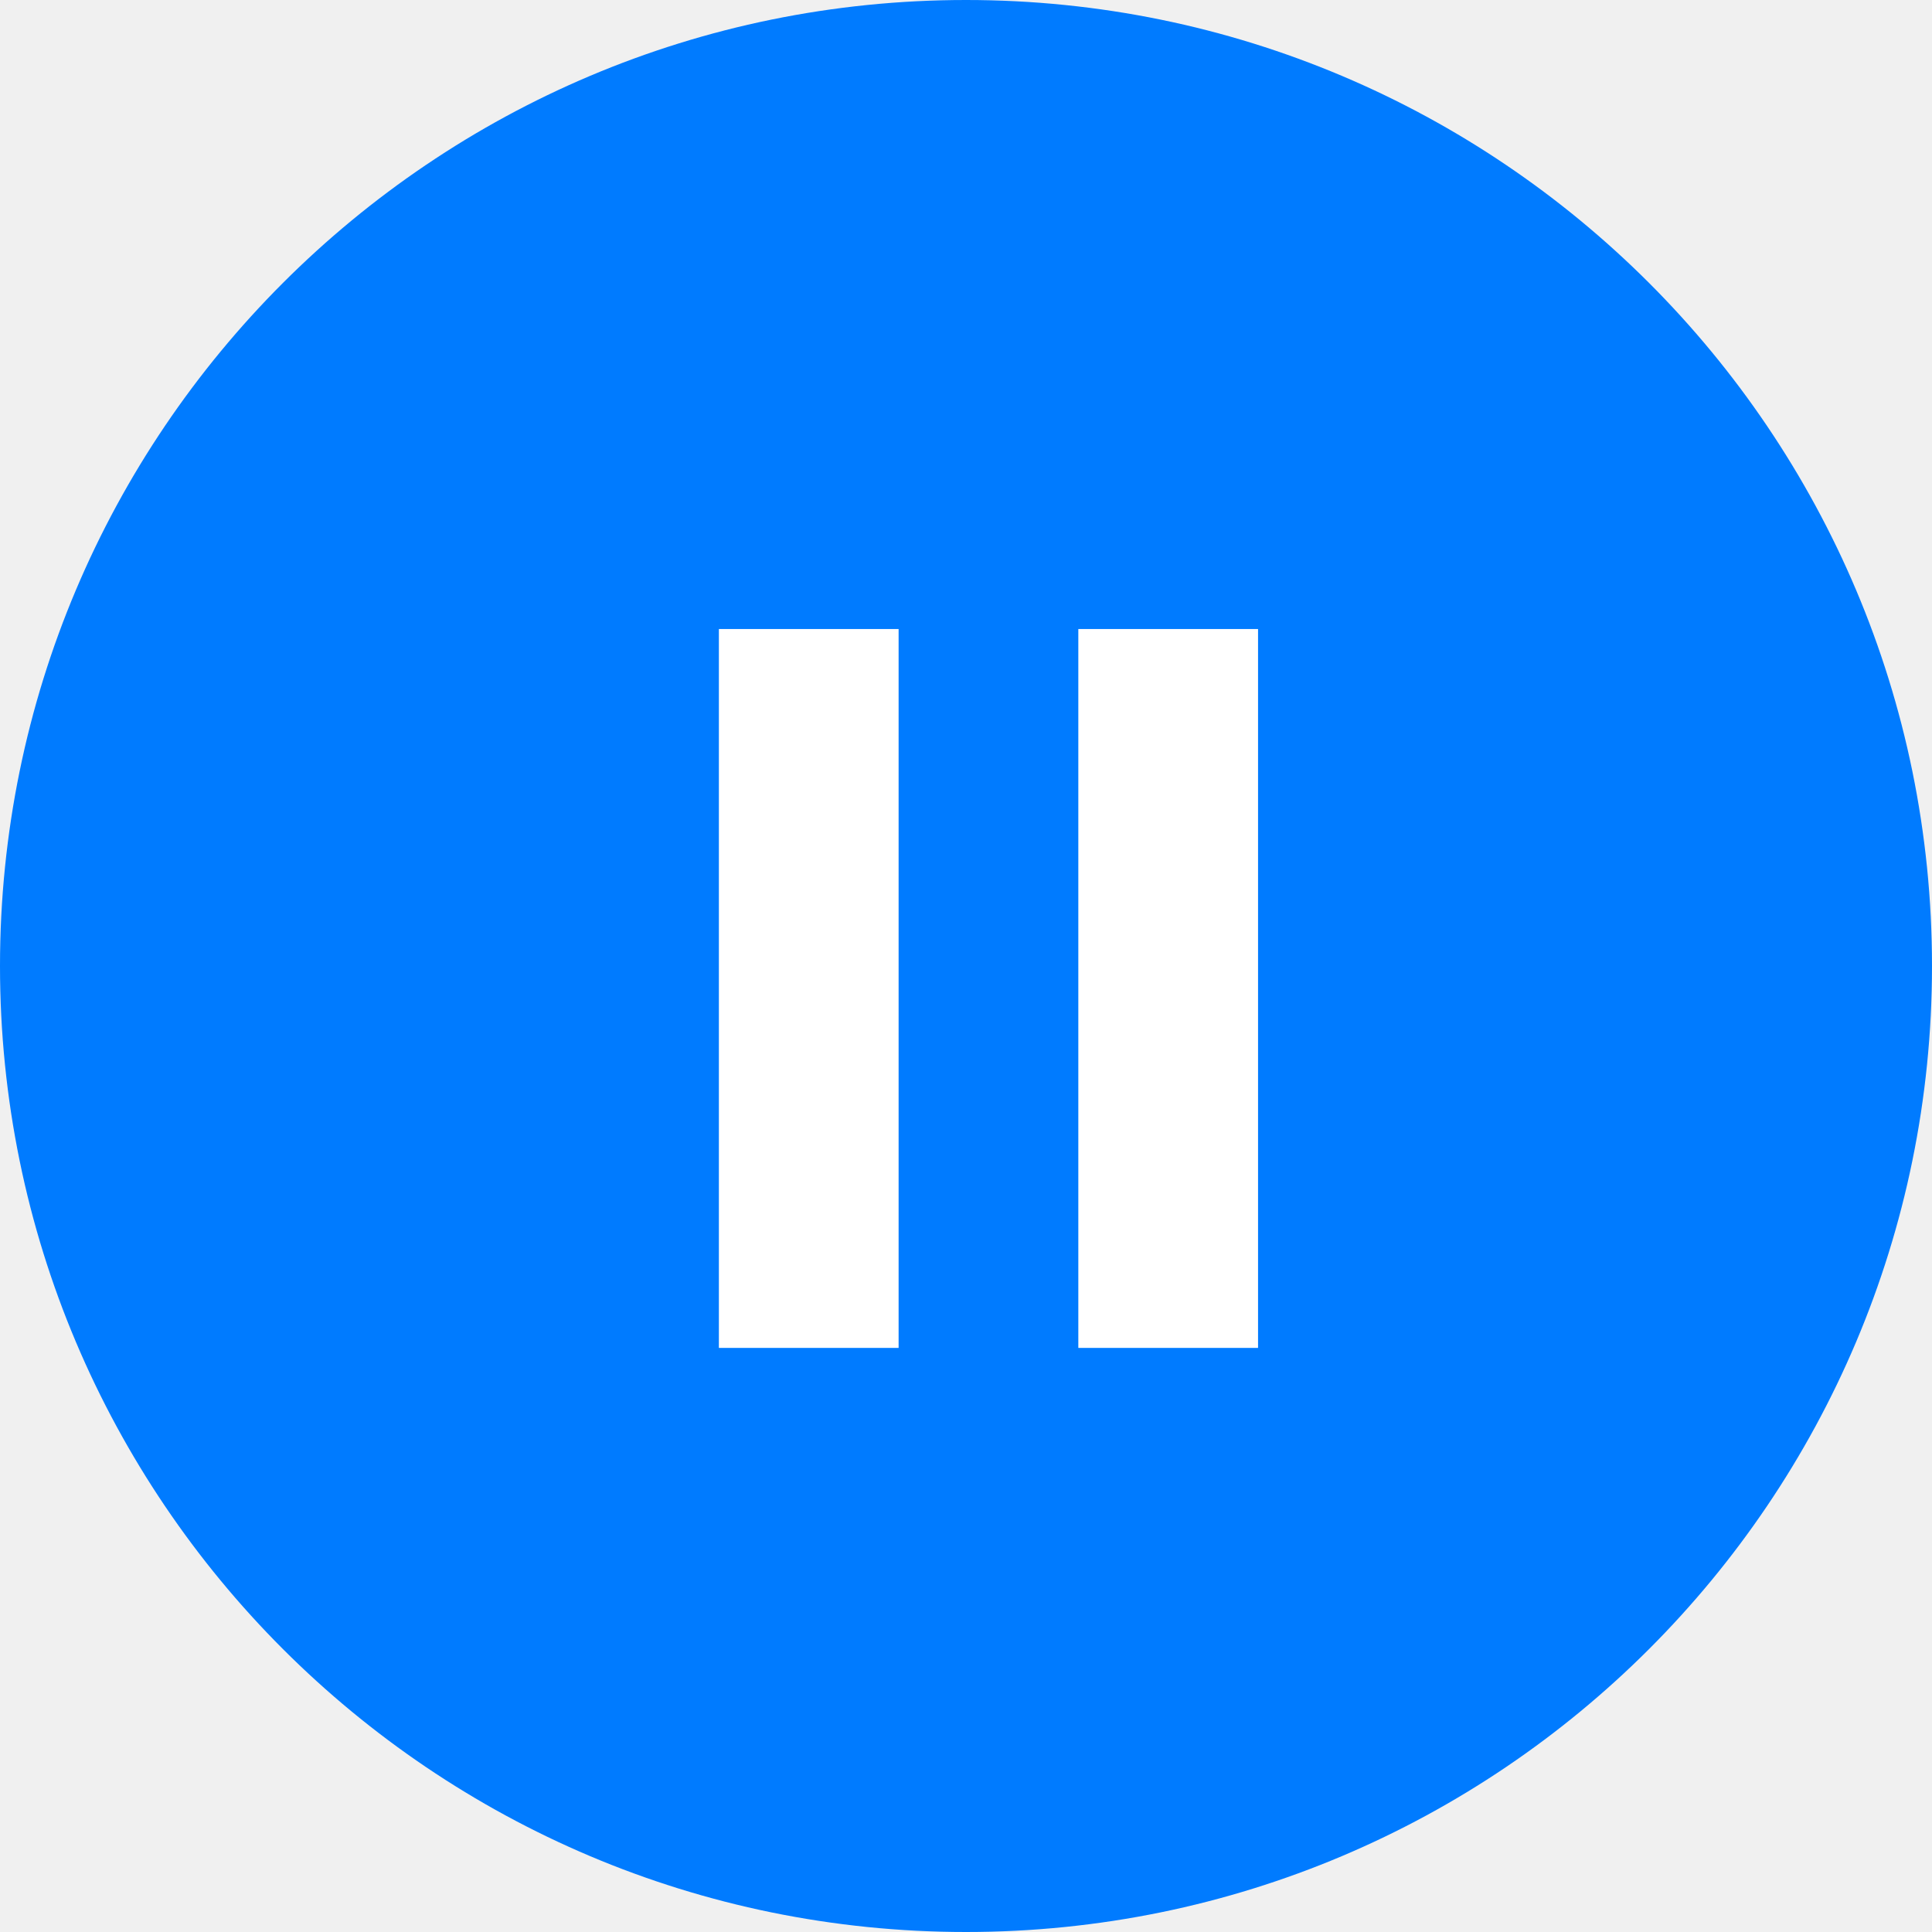
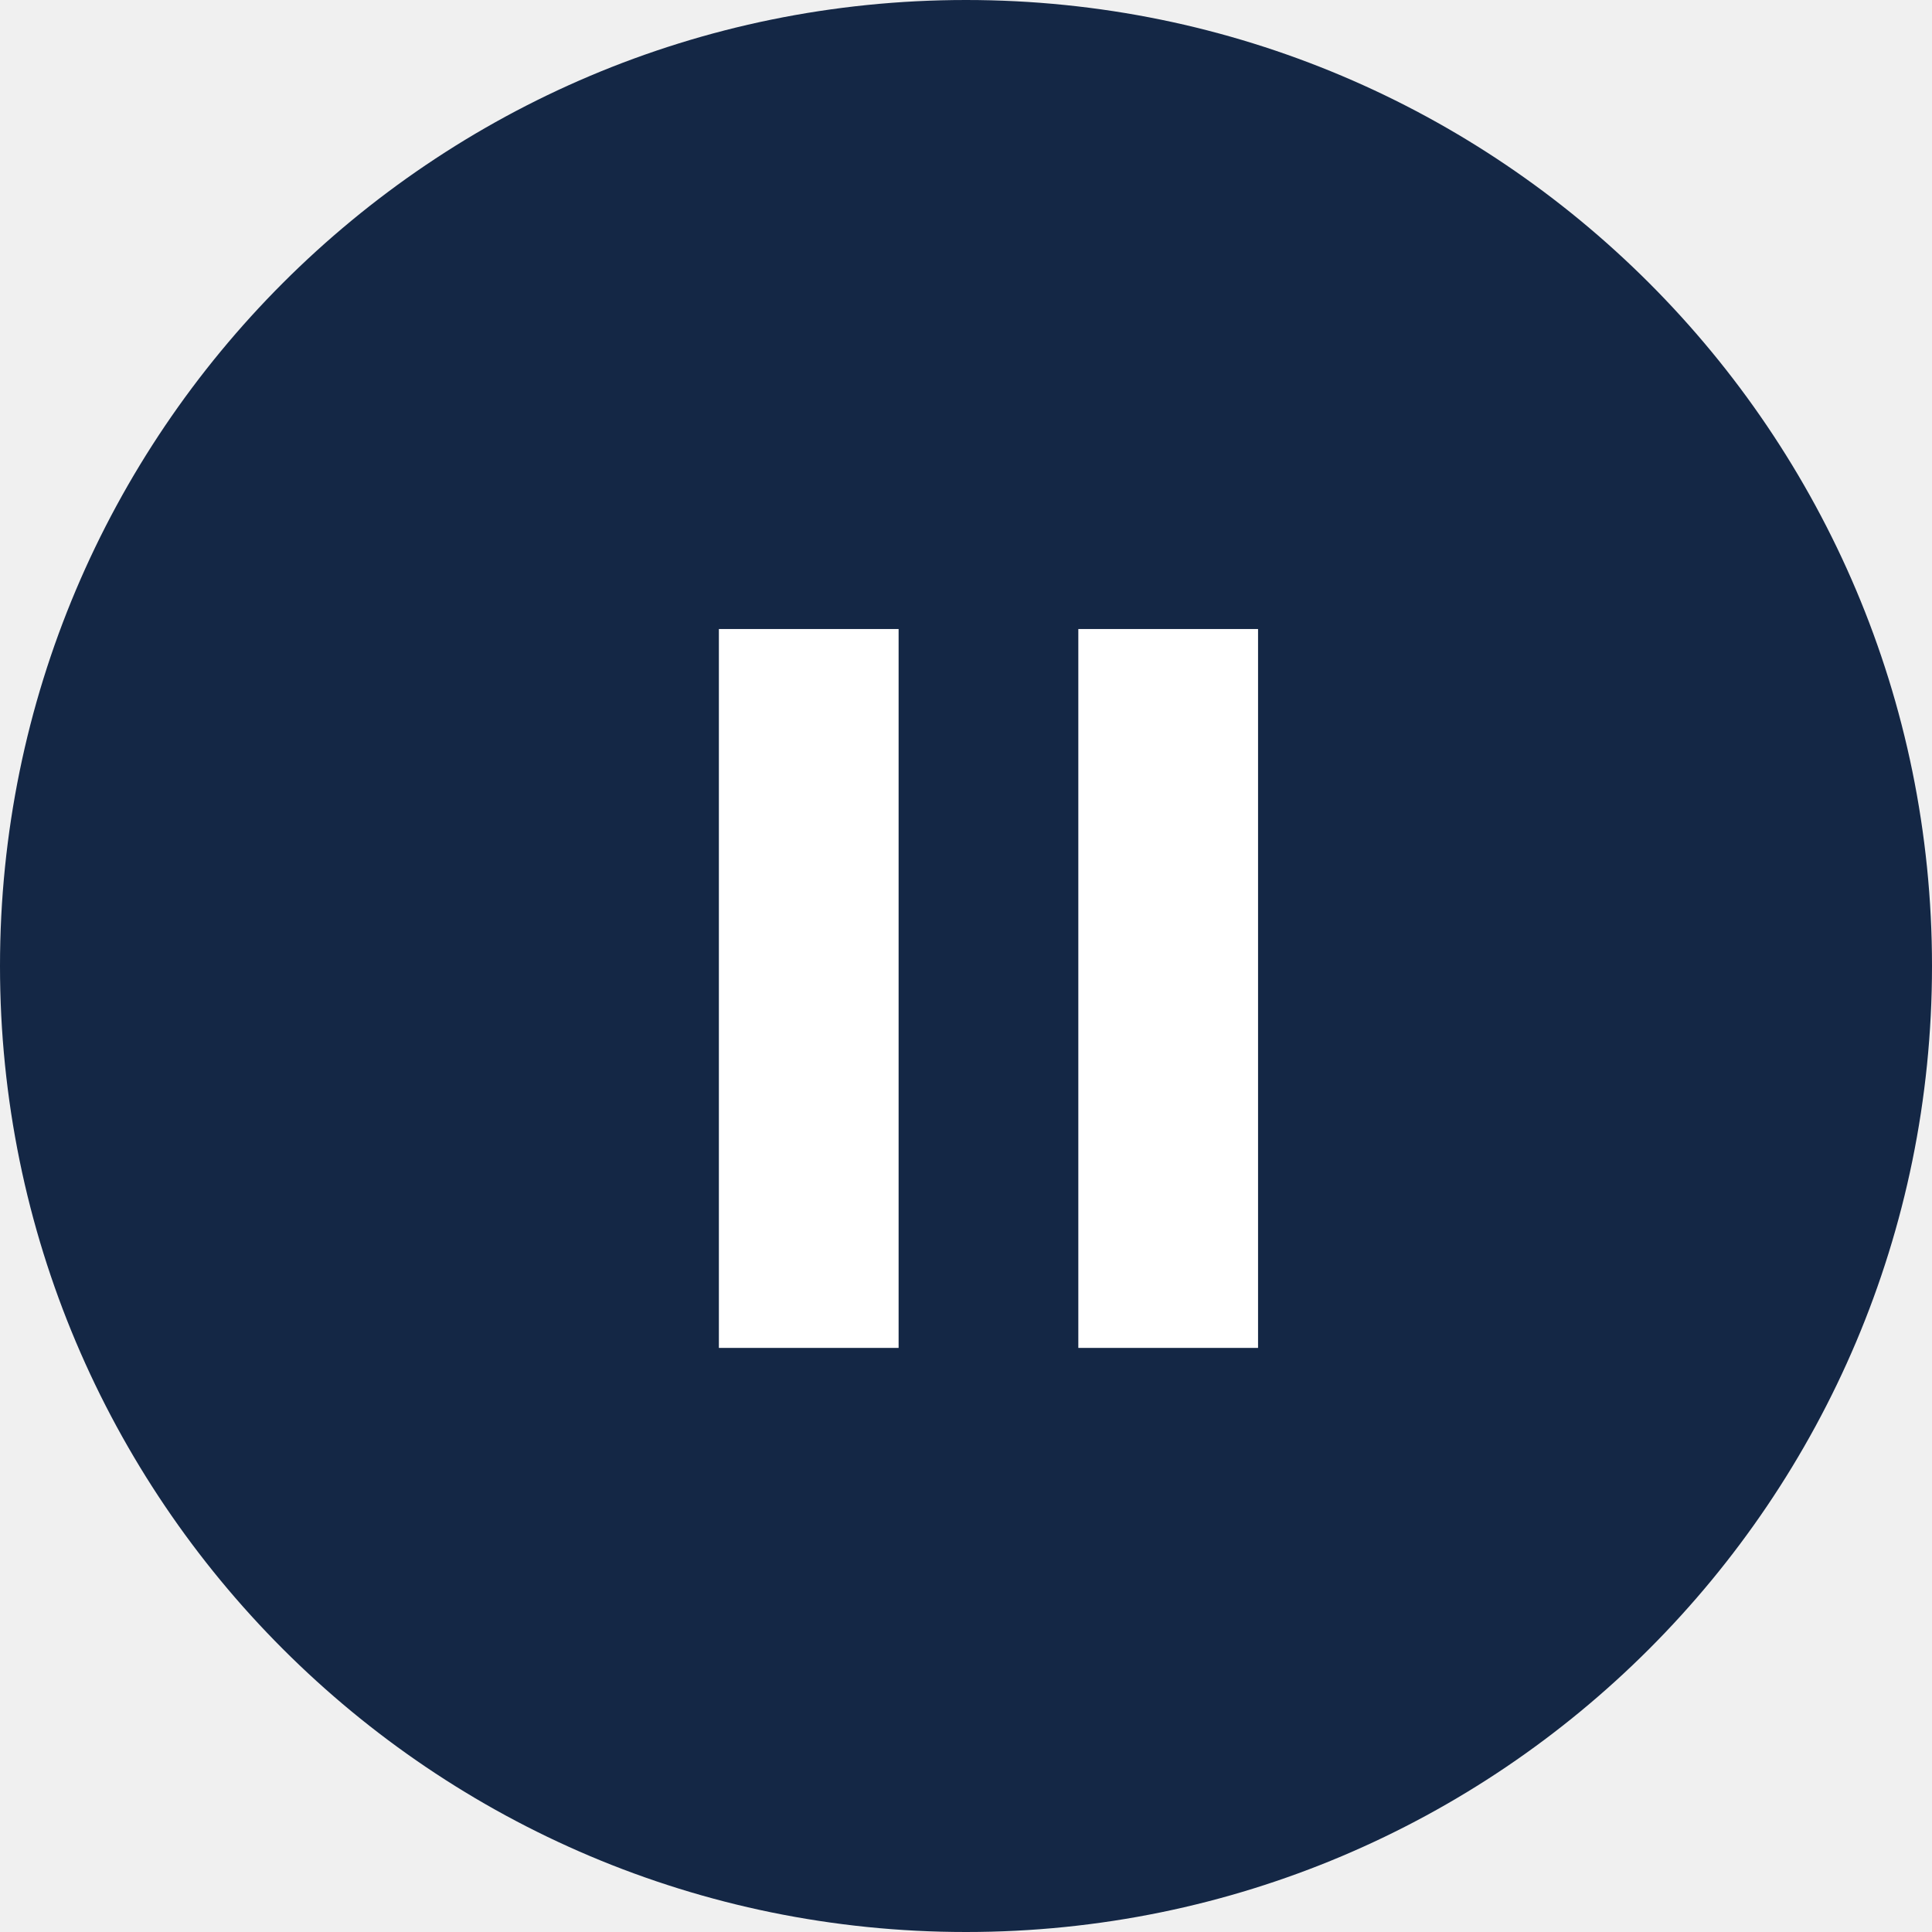
<svg xmlns="http://www.w3.org/2000/svg" width="86" height="86" viewBox="0 0 86 86" fill="none">
-   <circle cx="43" cy="43" r="43" fill="#007BFF" style="cursor:pointer" />
+   <circle cx="43" cy="43" r="43" fill="#142745" style="cursor:pointer" />
  <path d="M32 60H40V28H32V60ZM48 60H56V28H48V60Z" fill="white" />
</svg>
